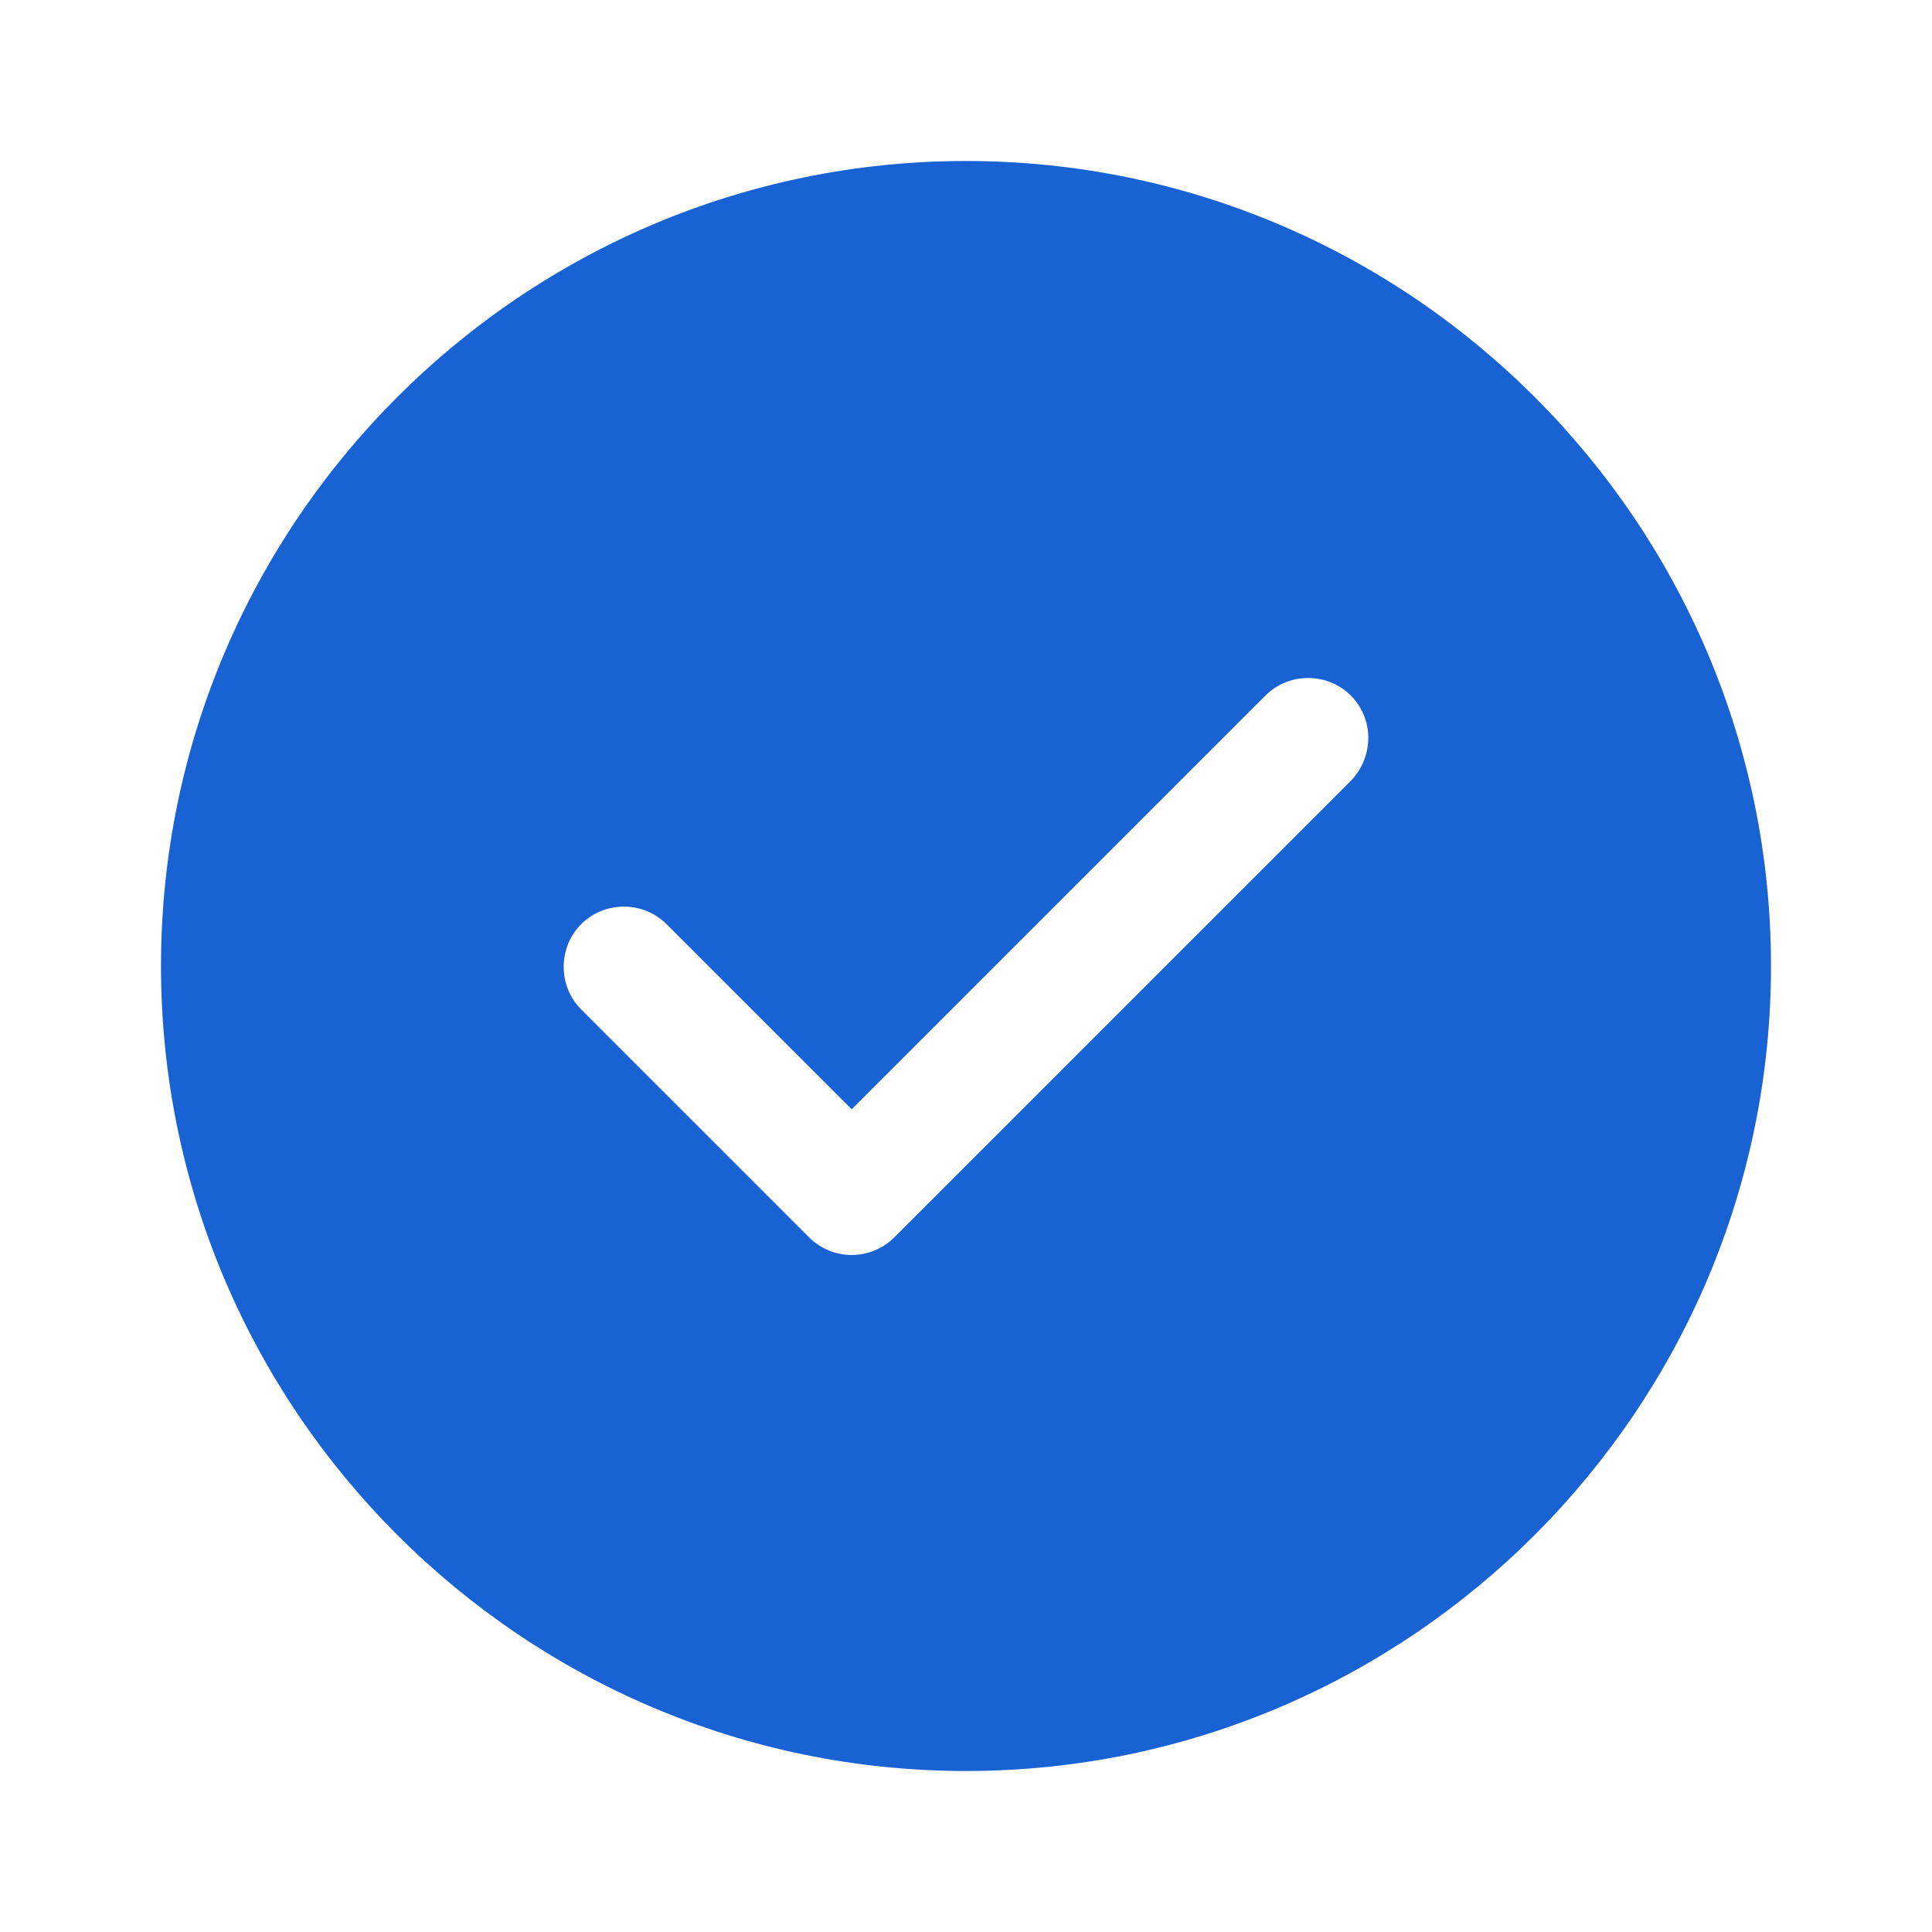
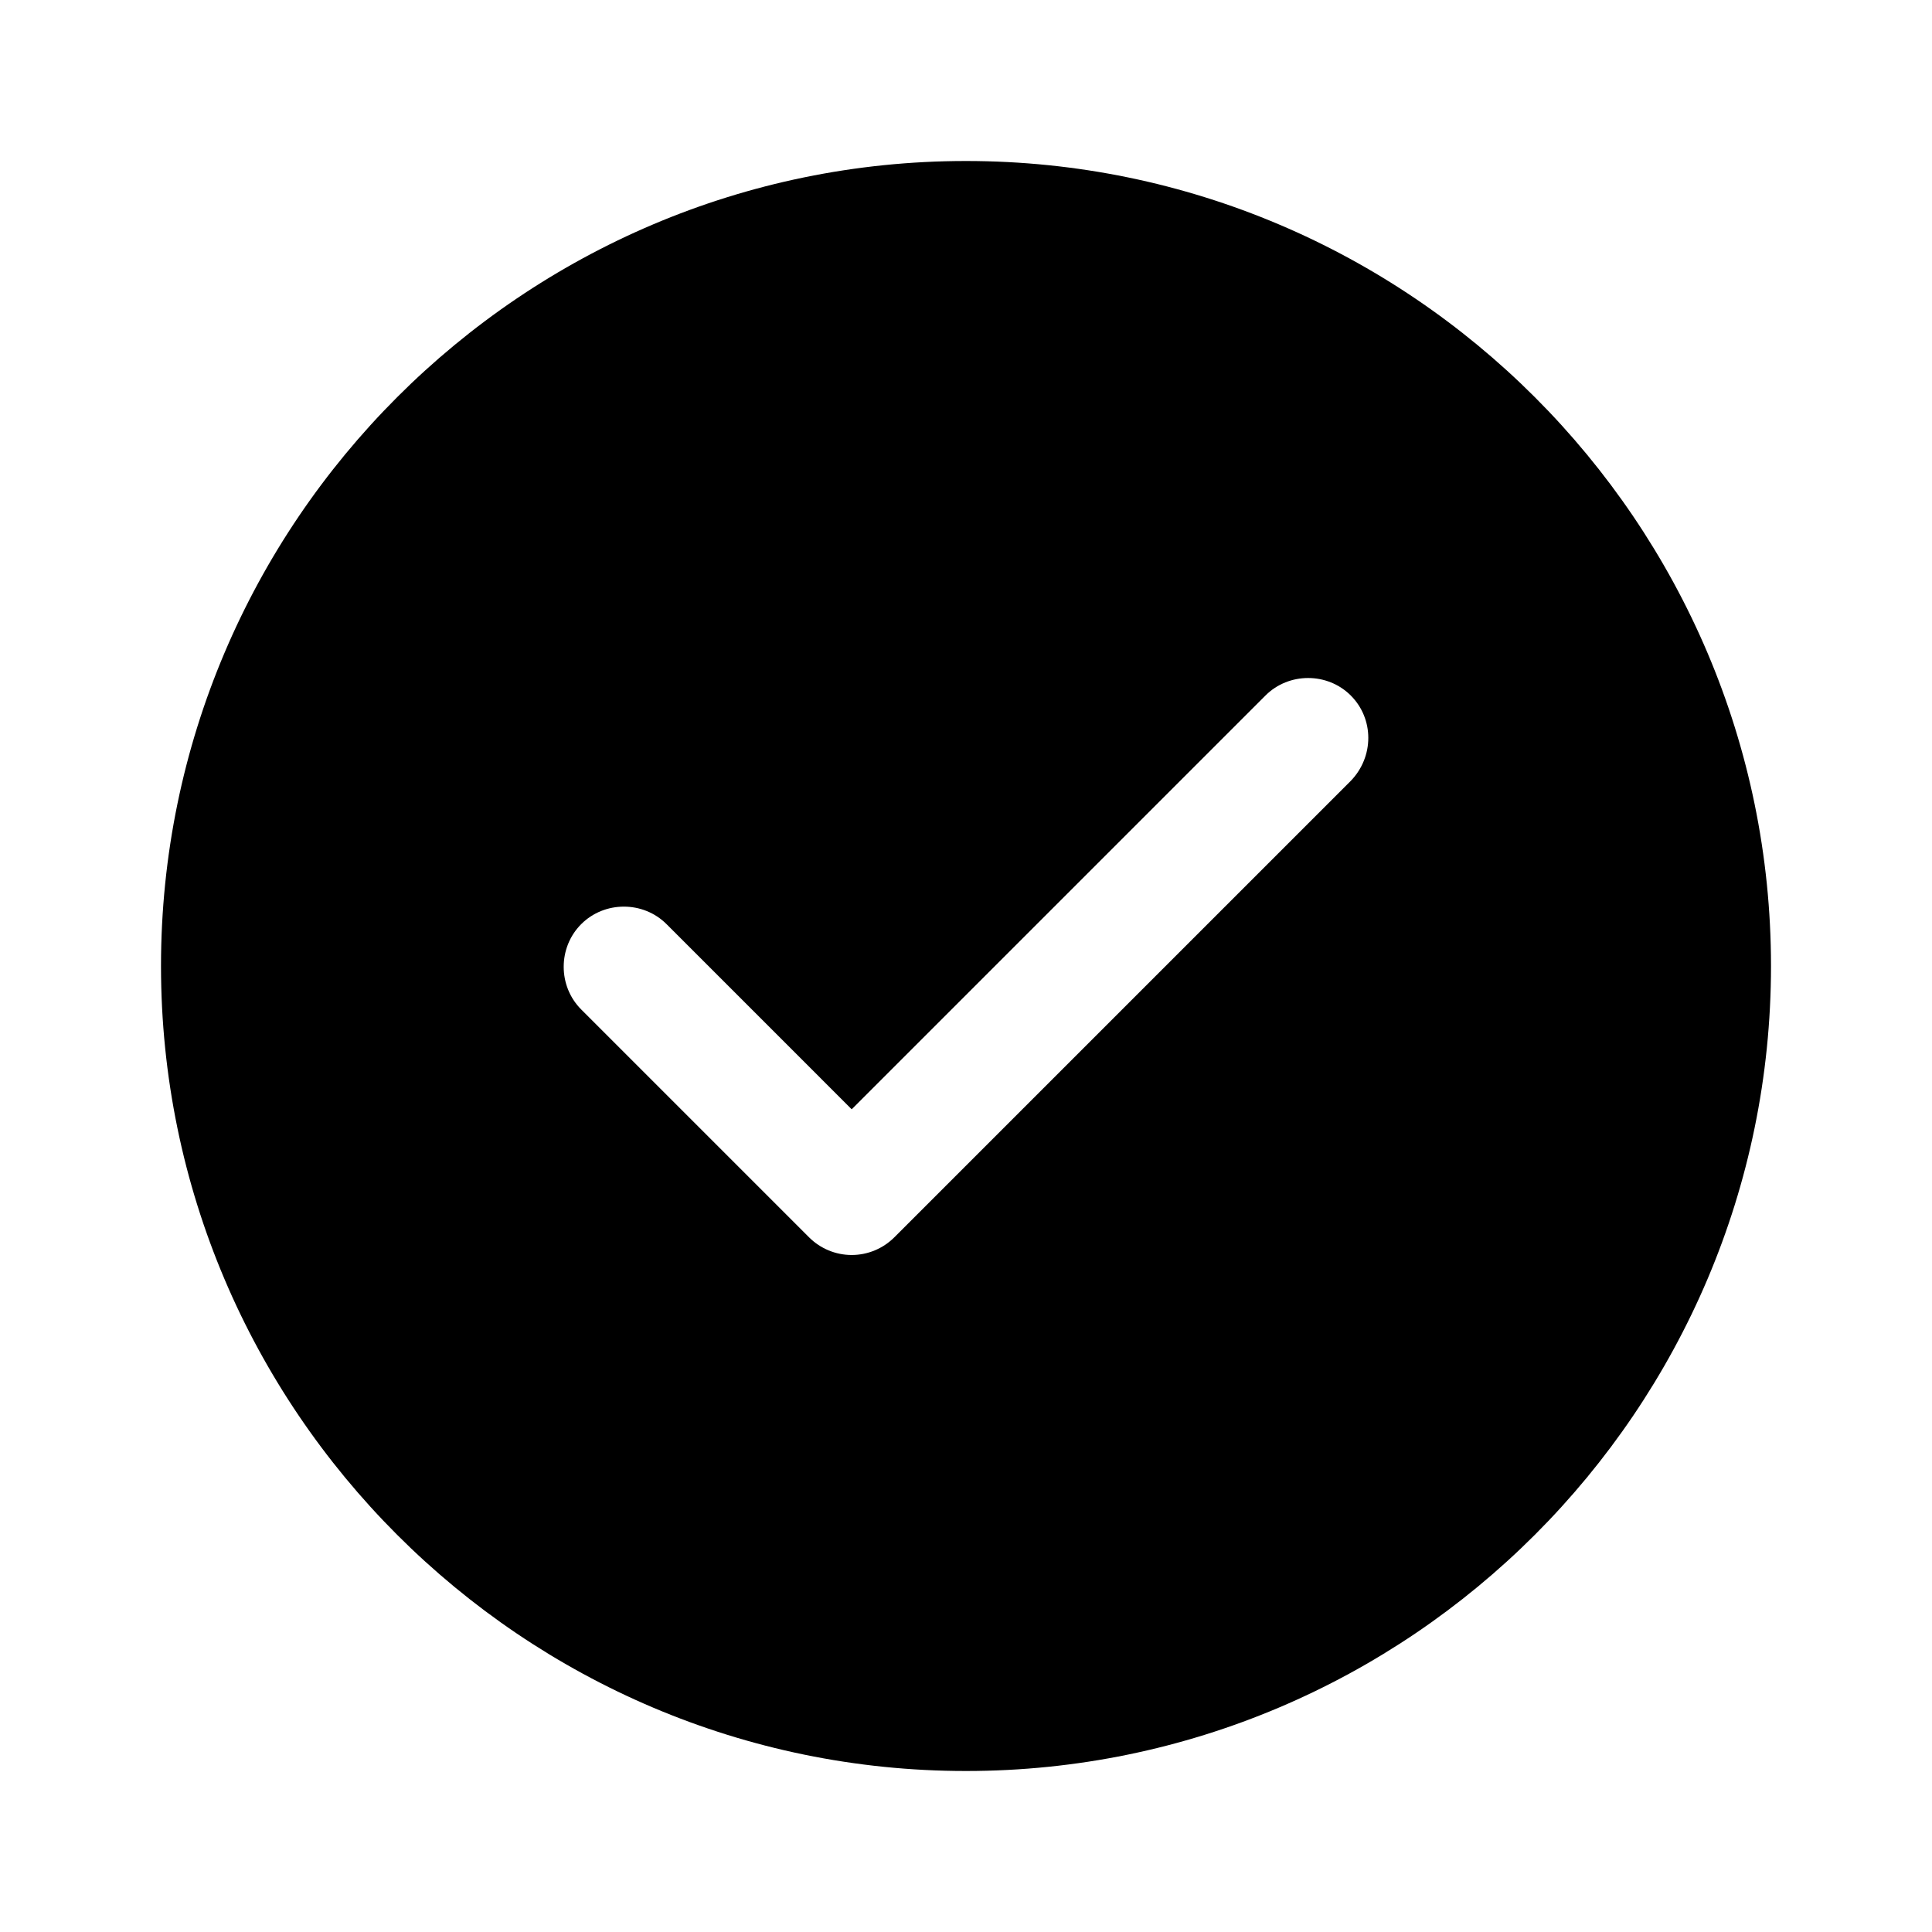
<svg xmlns="http://www.w3.org/2000/svg" width="24" height="24" viewBox="0 0 24 24" fill="none">
-   <path d="M12 2C6.49 2 2 6.49 2 12C2 17.51 6.49 22 12 22C17.51 22 22 17.51 22 12C22 6.49 17.51 2 12 2ZM16.78 9.7L11.11 15.37C10.97 15.51 10.78 15.59 10.58 15.59C10.38 15.59 10.19 15.51 10.05 15.37L7.22 12.54C6.93 12.25 6.93 11.77 7.22 11.48C7.51 11.19 7.99 11.19 8.28 11.48L10.58 13.78L15.72 8.64C16.01 8.35 16.49 8.35 16.78 8.64C17.07 8.93 17.07 9.4 16.78 9.7Z" fill="#1862D4" />
+   <path d="M12 2C6.49 2 2 6.49 2 12C2 17.51 6.49 22 12 22C17.51 22 22 17.51 22 12C22 6.49 17.51 2 12 2ZM16.78 9.7L11.11 15.37C10.97 15.51 10.78 15.59 10.58 15.59C10.38 15.59 10.19 15.51 10.05 15.37L7.22 12.54C6.93 12.25 6.93 11.77 7.22 11.48C7.51 11.19 7.99 11.19 8.28 11.48L10.58 13.78L15.72 8.64C16.01 8.35 16.49 8.35 16.78 8.64C17.07 8.93 17.07 9.4 16.78 9.7Z" fill="currentColor" />
</svg>
